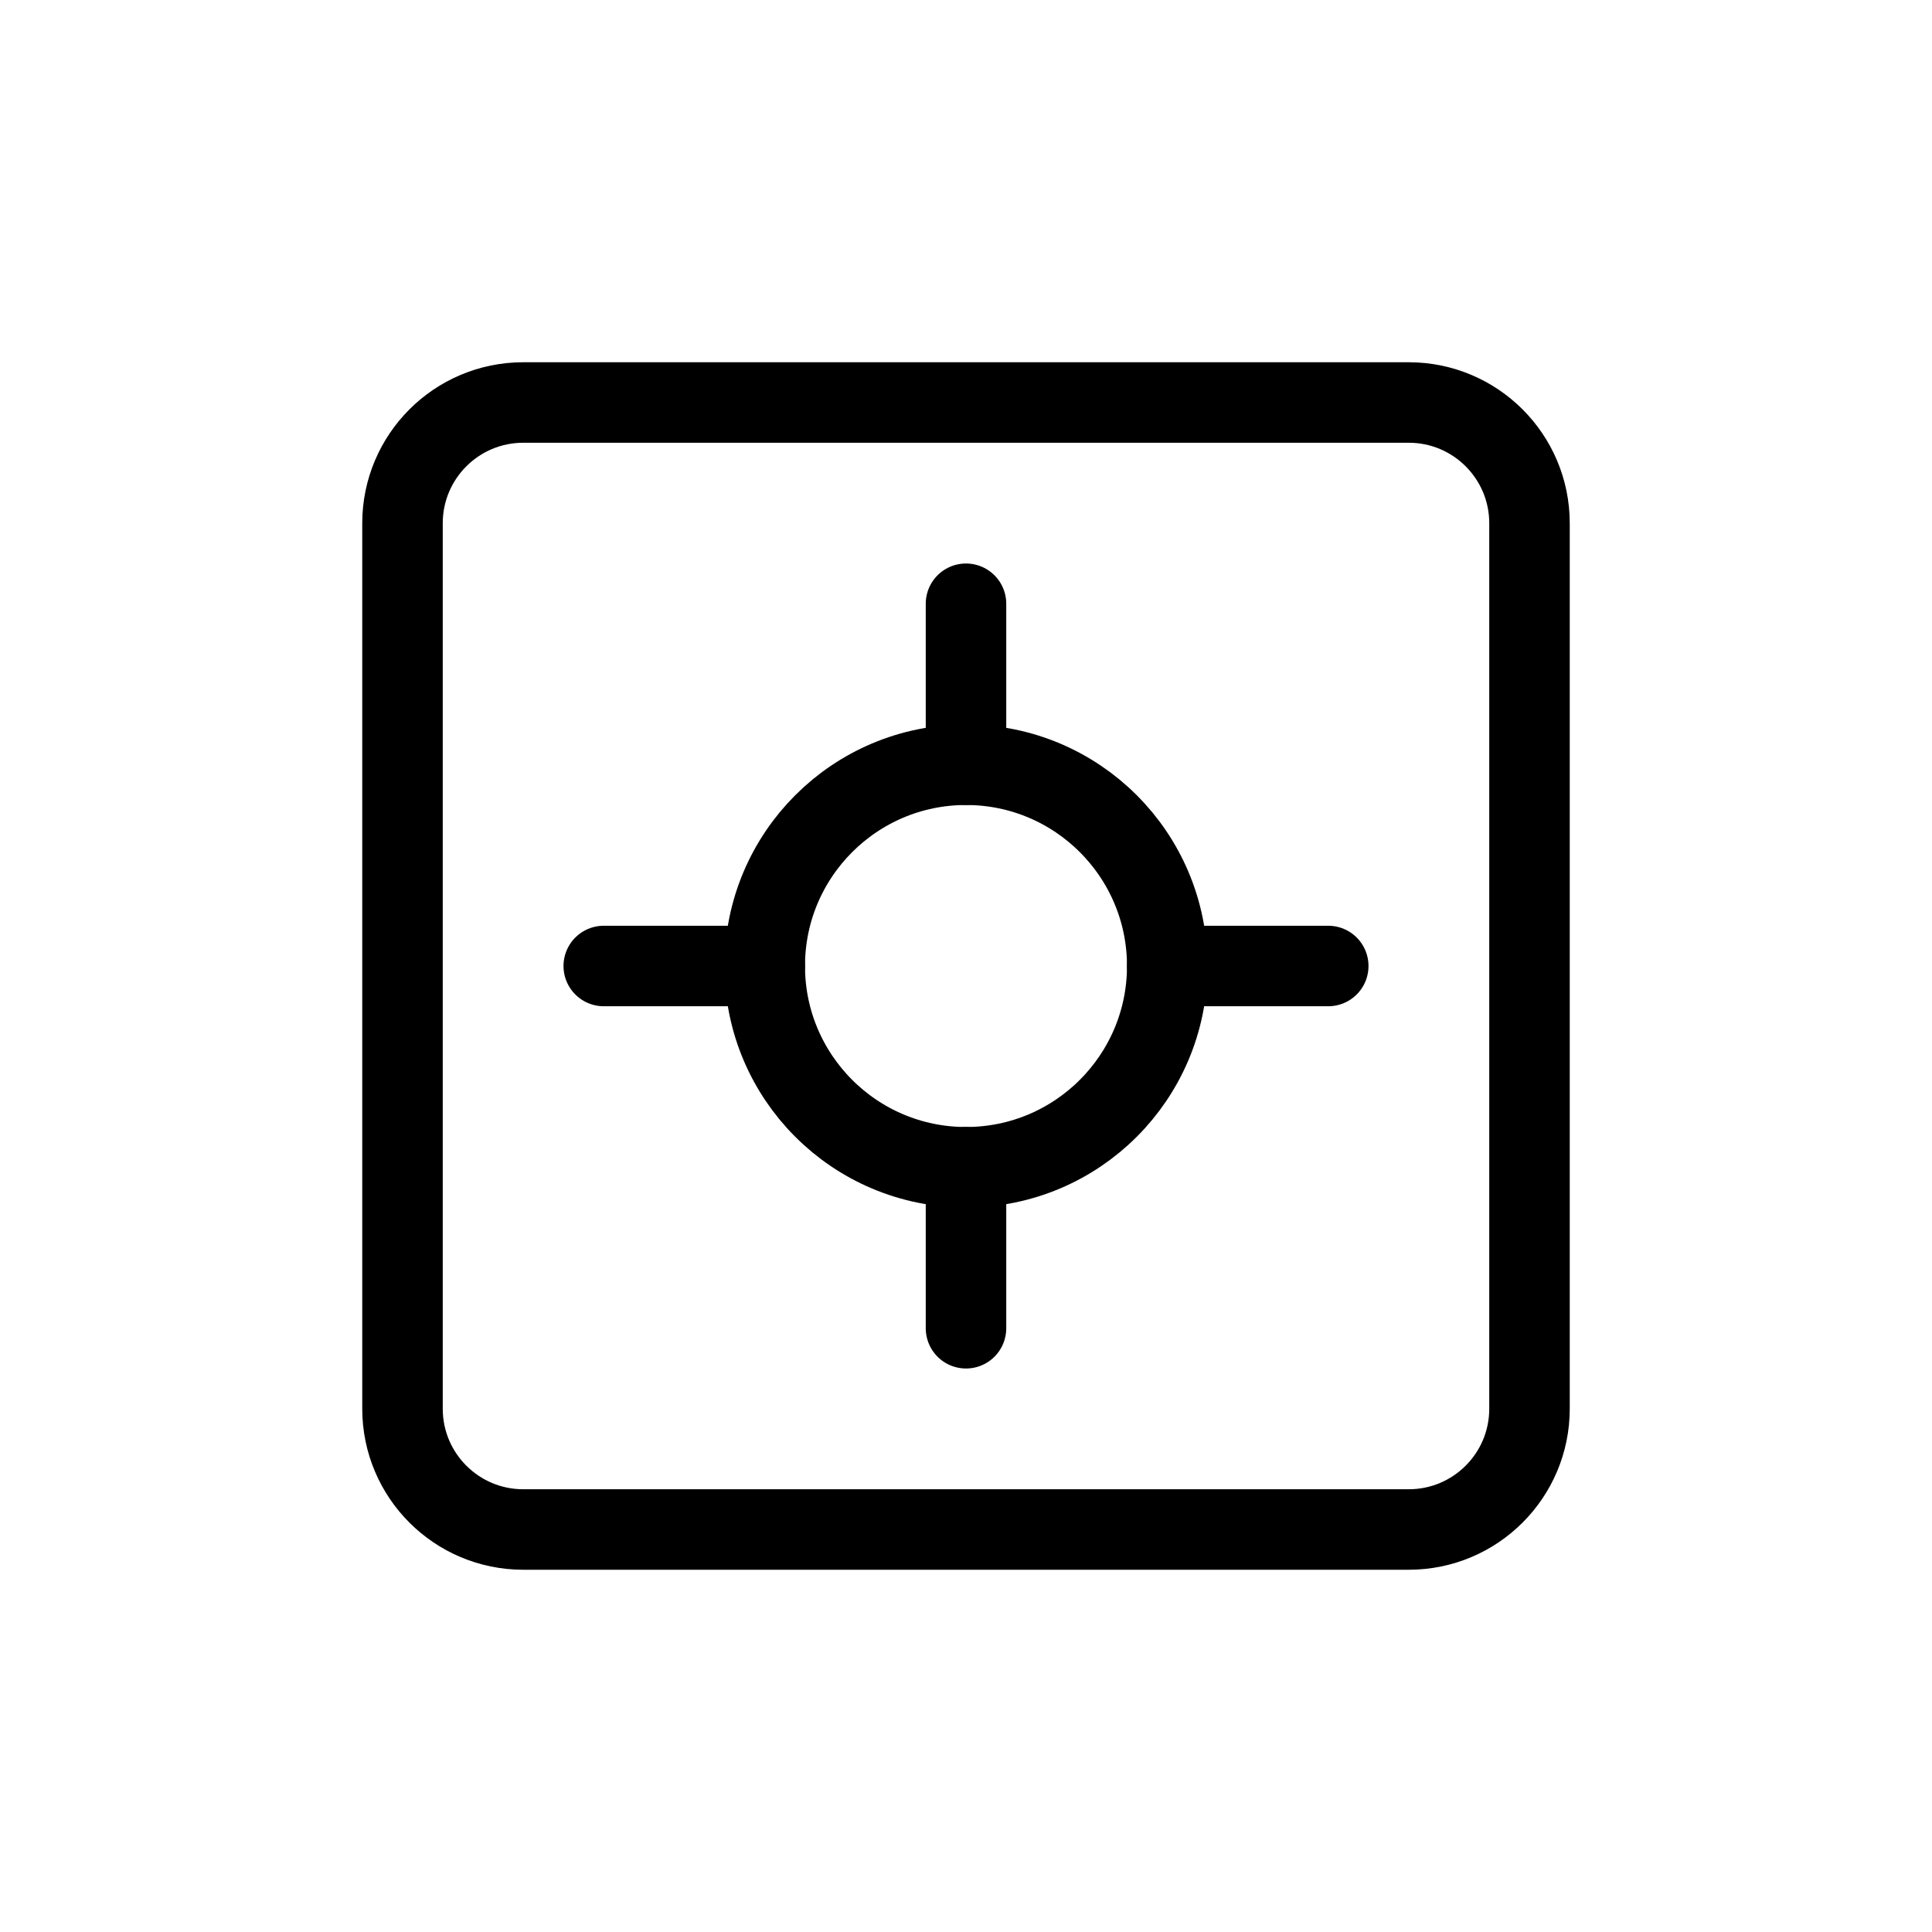
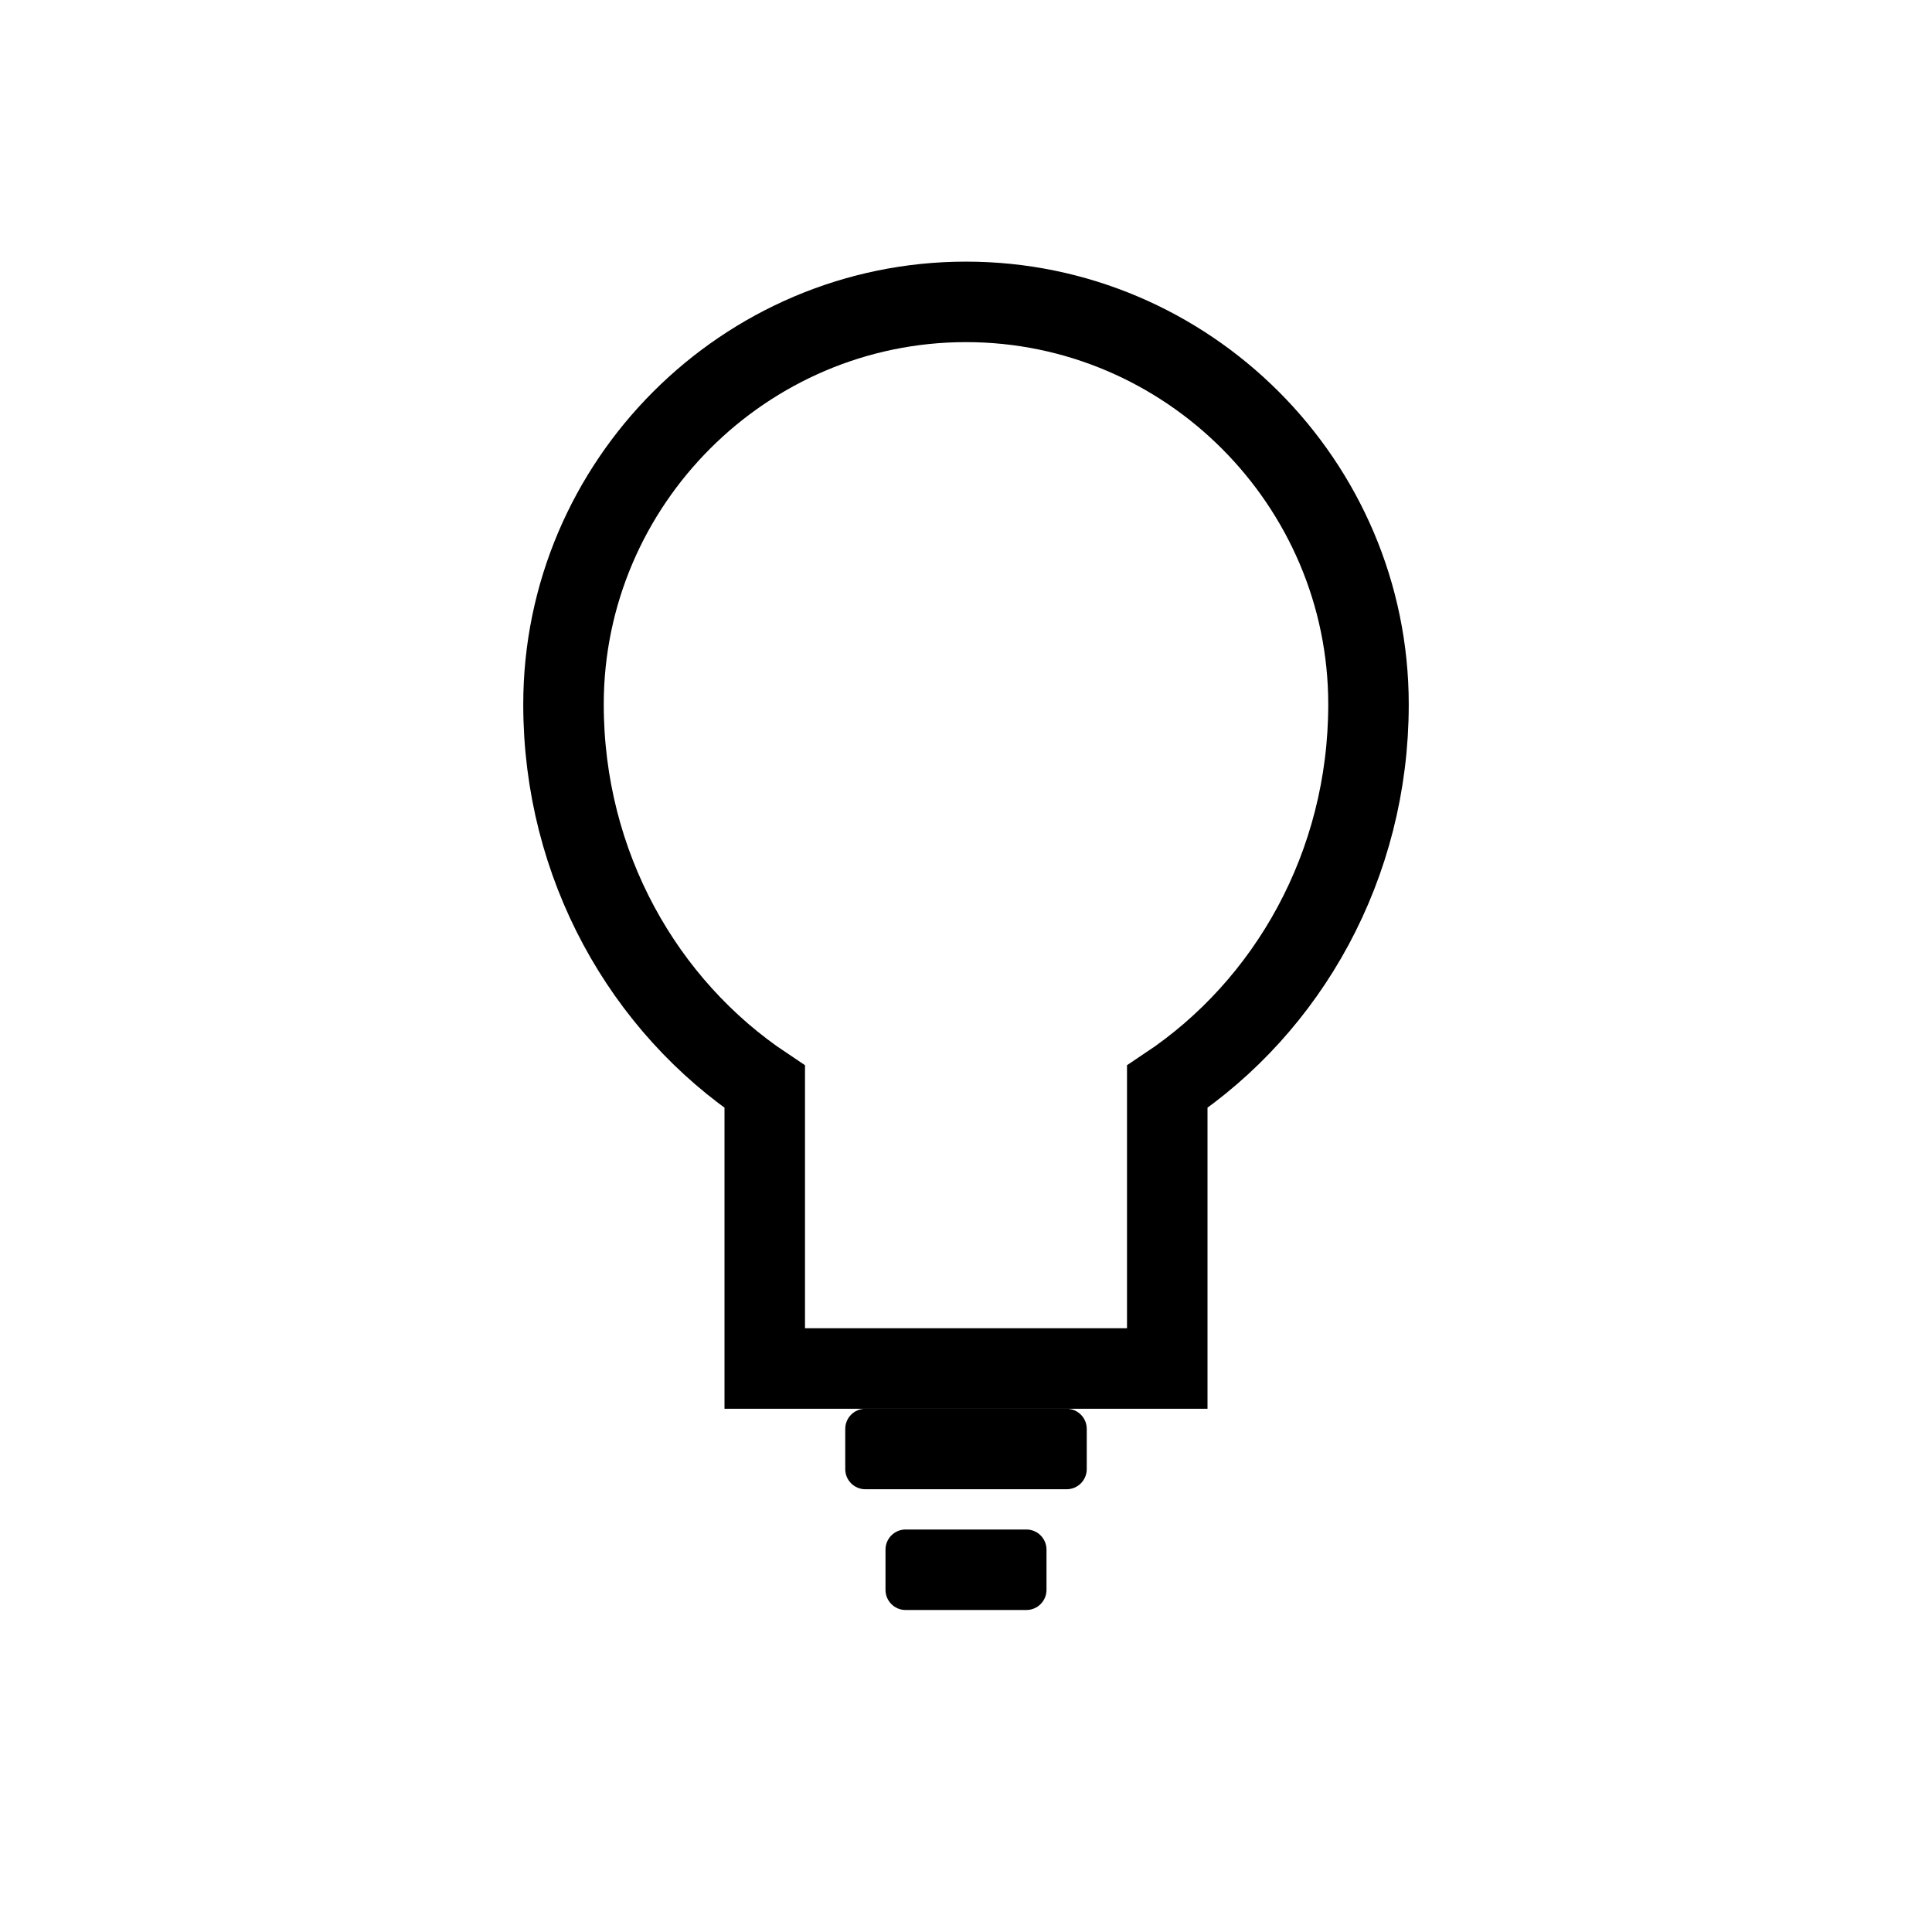
<svg xmlns="http://www.w3.org/2000/svg" width="960" height="960" viewBox="0 0 960 960" fill="none">
-   <rect x="200" y="200" width="560" height="560" rx="60" stroke="black" stroke-width="40" fill="none" />
-   <circle cx="480" cy="480" r="100" stroke="black" stroke-width="40" fill="none" />
-   <path d="M480 300V380M480 580V660M300 480H380M580 480H660" stroke="black" stroke-width="40" stroke-linecap="round" />
+   <path d="M480 150C370 150 280 240 280 350C280 430 320 500 380 540V680H580V540C640 500 680 430 680 350C680 240 590 150 480 150Z" stroke="black" stroke-width="40" fill="none" />
+   <rect x="420" y="700" width="120" height="40" rx="10" fill="black" />
+   <rect x="440" y="760" width="80" height="40" rx="10" fill="black" />
</svg>
